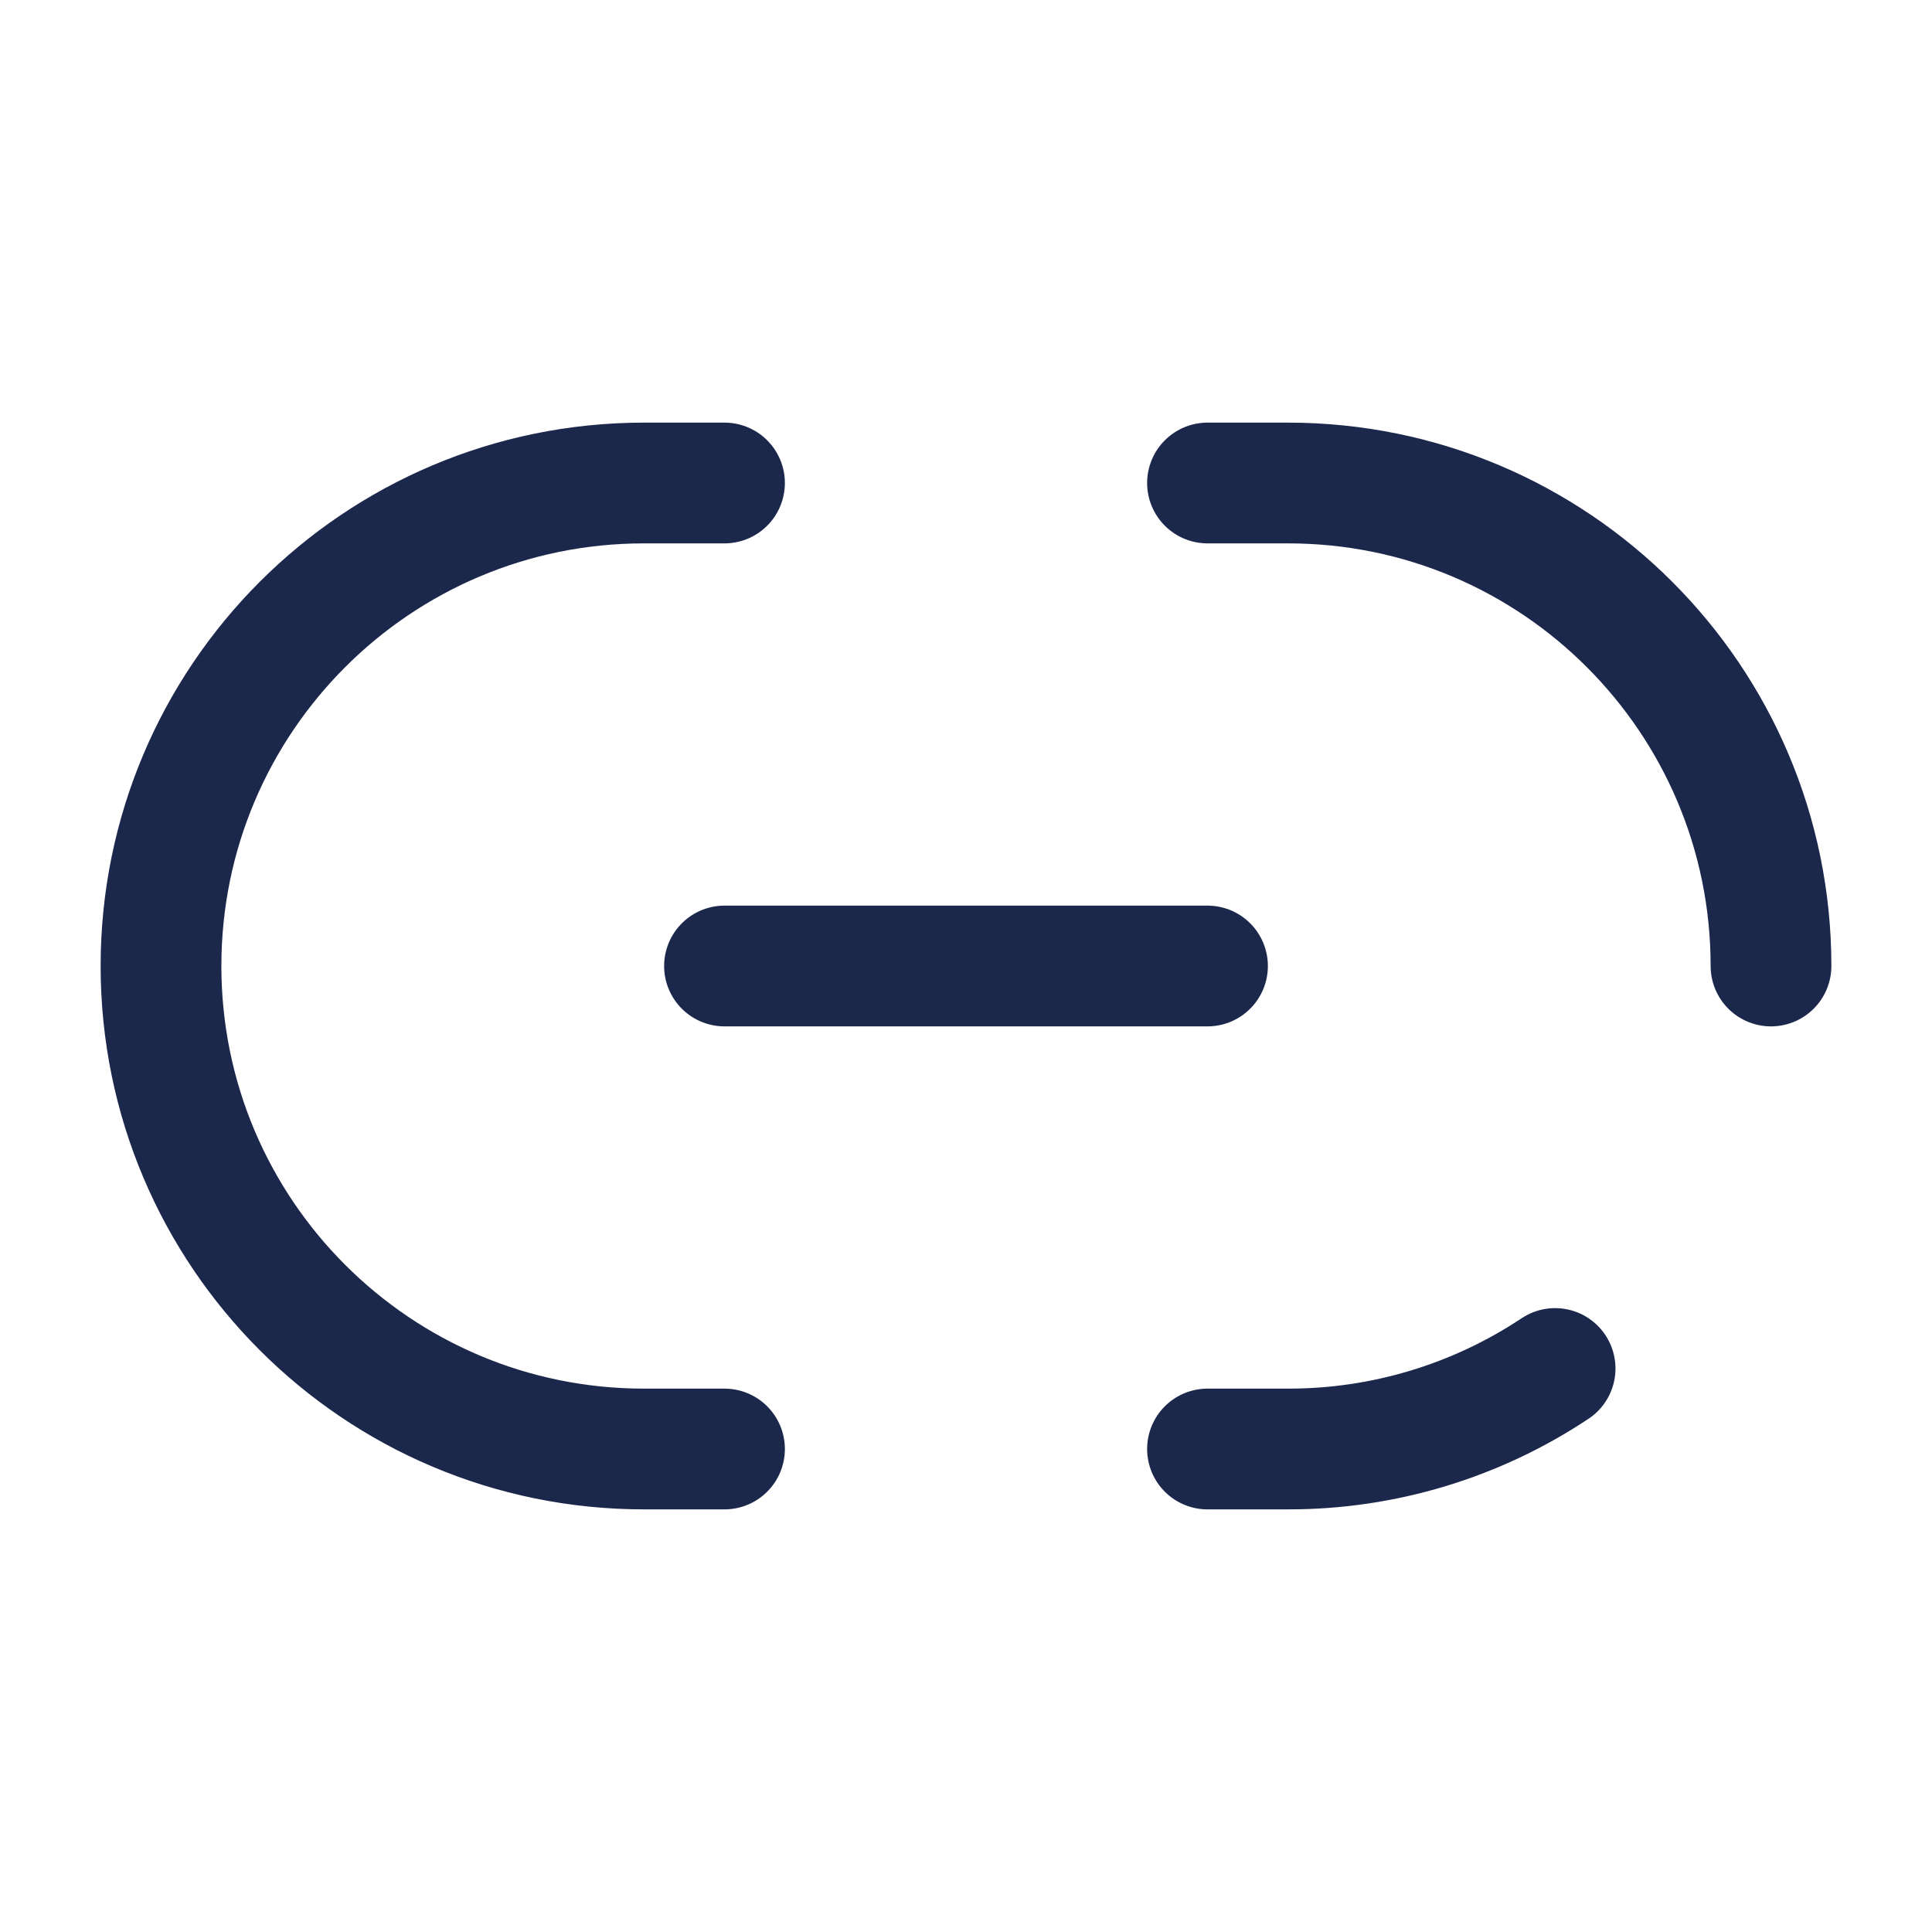
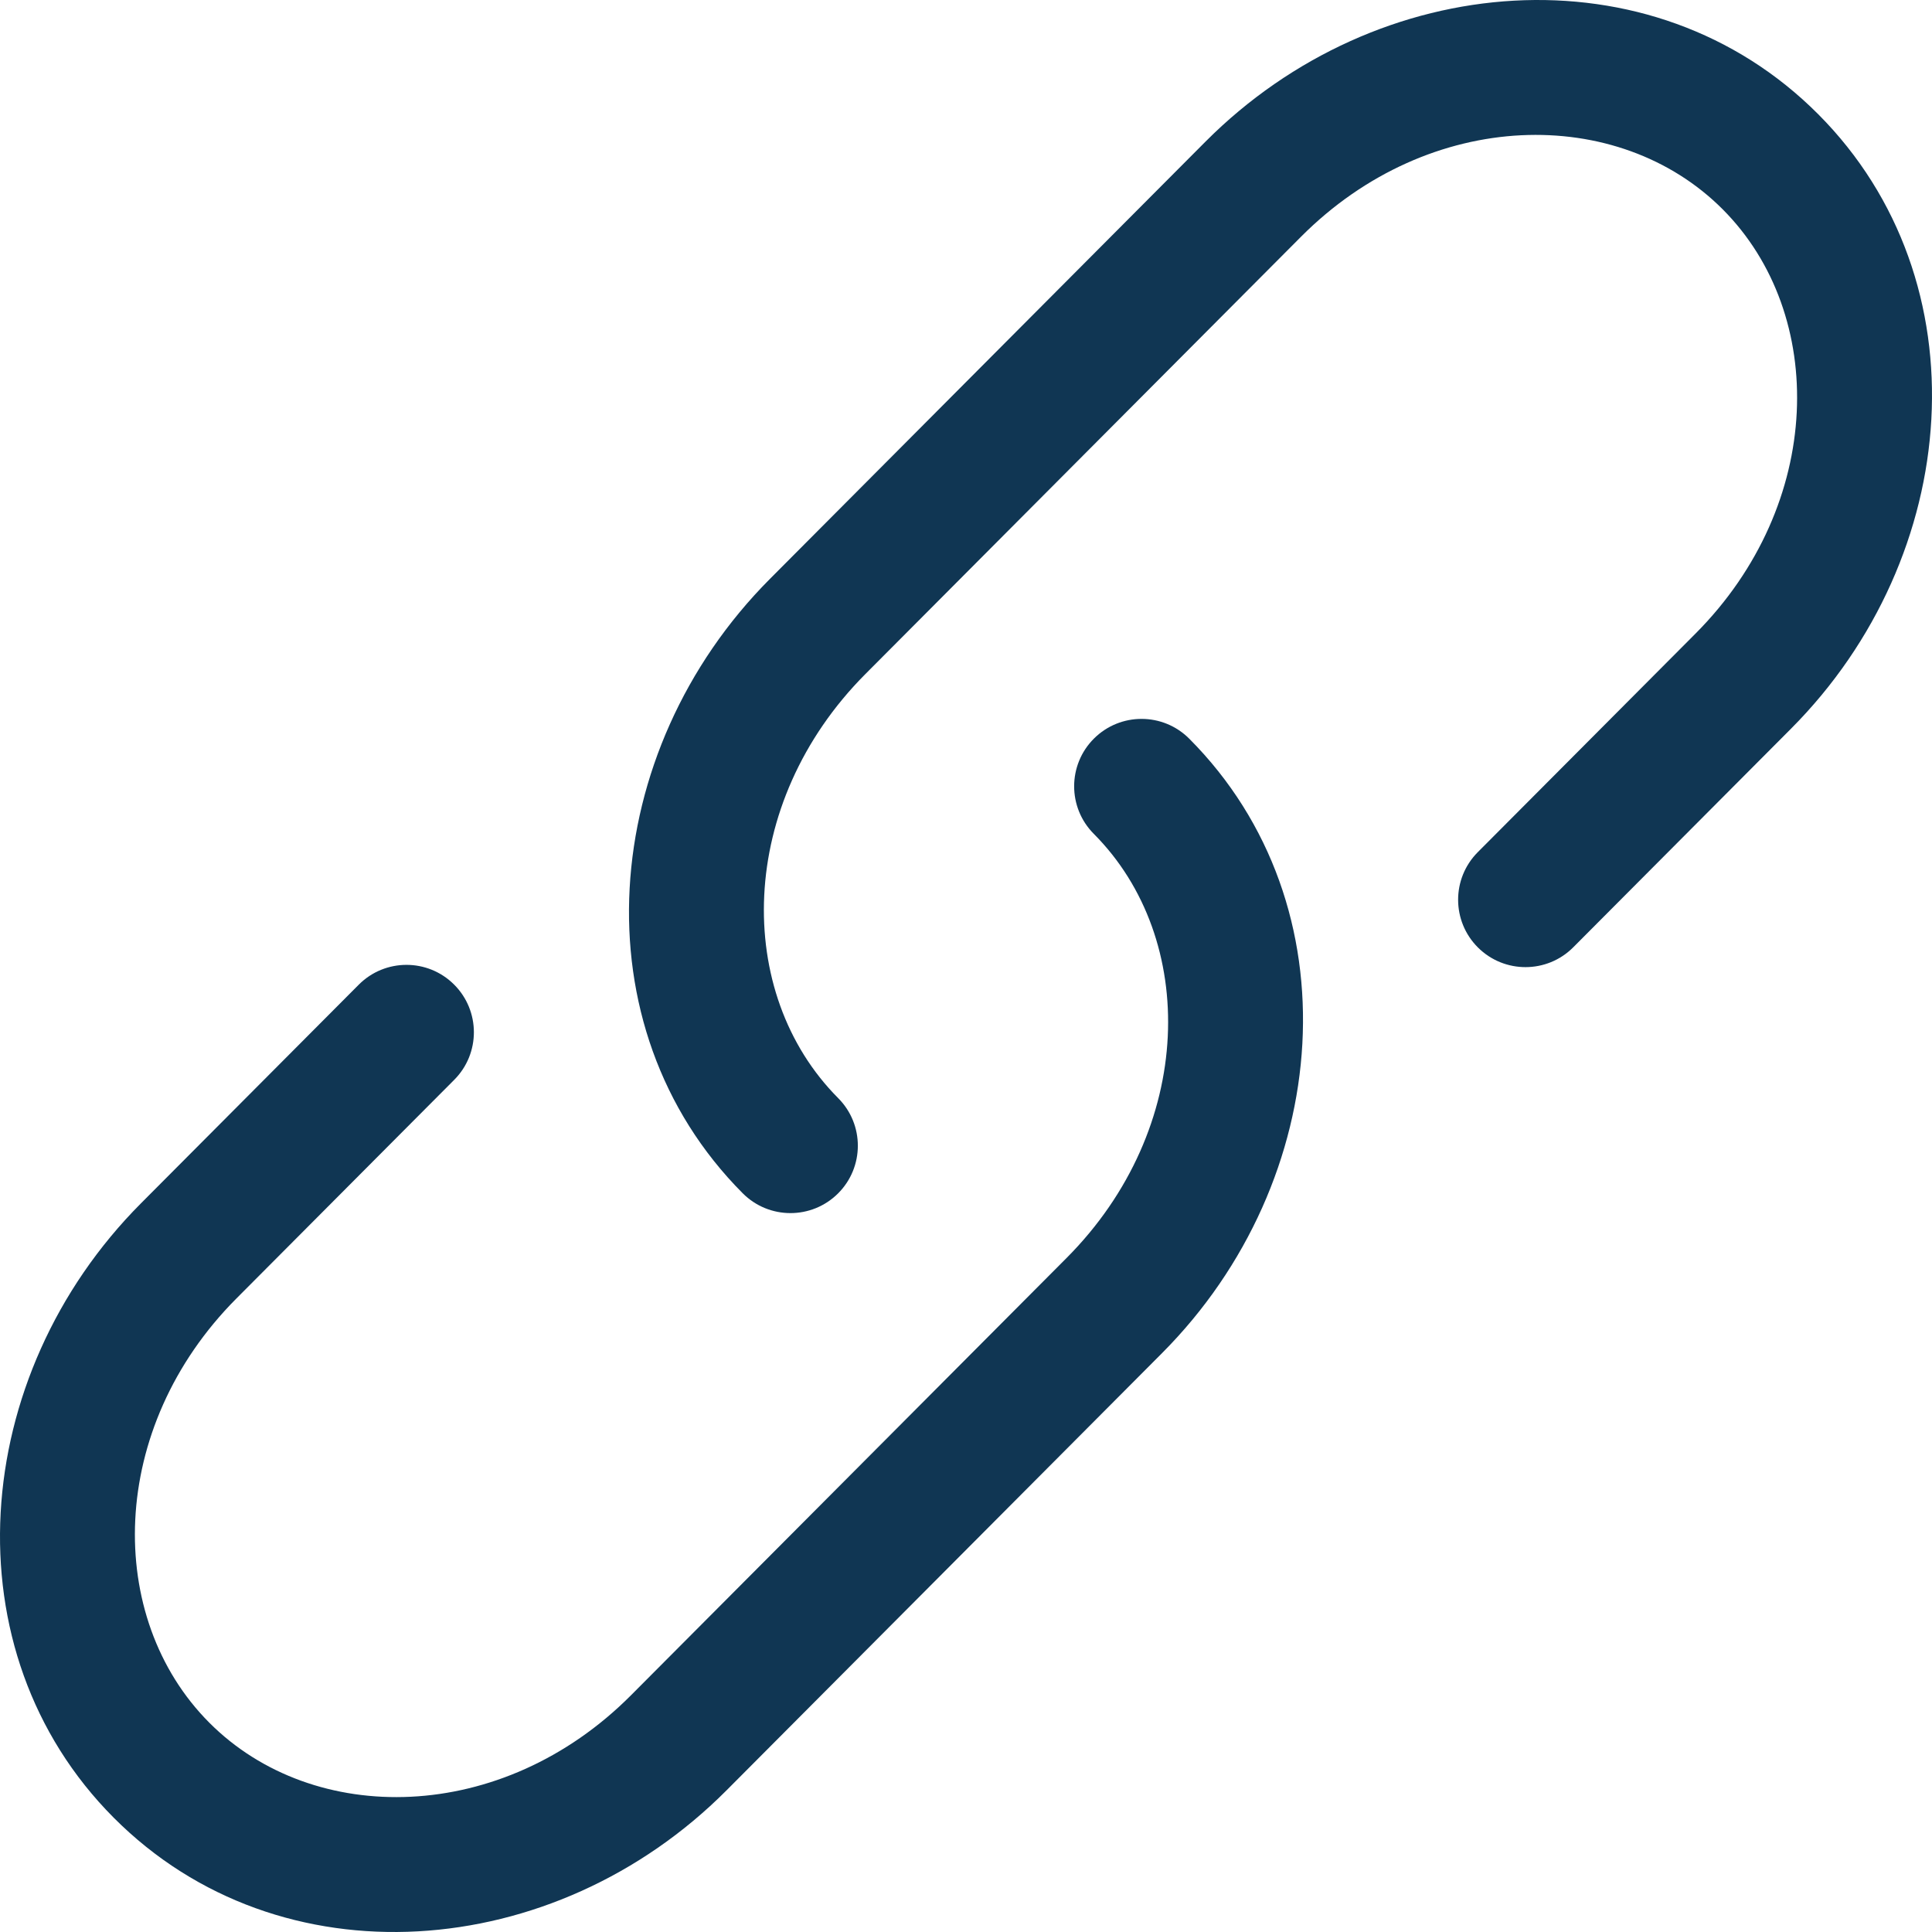
- <svg xmlns="http://www.w3.org/2000/svg" width="800" height="800" viewBox="0 0 24 24" fill="none">
-   <path d="M9 12h6M9 18H8A6 6 0 0 1 8 6h1M15 6h1a6 6 0 0 1 6 6m-7 6h1a5.973 5.973 0 0 0 3.318-1" stroke="#1C274C" stroke-width="1.5" stroke-linecap="round" />
+ <svg xmlns="http://www.w3.org/2000/svg" version="1.1" id="Calque_1" x="0px" y="0px" width="716.708px" height="716.709px" viewBox="41.634 41.646 716.708 716.709" enable-background="new 41.634 41.646 716.708 716.709" xml:space="preserve">
+   <path fill="#103653" d="M524.27,129.466c47.811-47.996,117.744-49.005,156.46-10.139c38.79,38.939,37.744,109.313-10.1,157.343  l-80.793,81.107c-9.743,9.783-9.714,25.613,0.066,35.356c9.783,9.743,25.613,9.713,35.356-0.07l80.794-81.106  c63.71-63.957,71.71-166.068,10.1-227.917c-61.68-61.922-163.566-53.851-227.31,10.139L327.256,256.394  c-63.709,63.957-71.708,166.069-10.1,227.916c9.744,9.783,25.574,9.813,35.357,0.07c9.779-9.744,9.81-25.573,0.066-35.357  c-38.788-38.937-37.743-109.313,10.1-157.343L524.27,129.466z" />
+   <path fill="#103653" enable-background="new    " d="M482.82,315.69c-9.744-9.782-25.573-9.813-35.357-0.068  c-9.779,9.744-9.81,25.571-0.066,35.354c38.79,38.94,37.743,109.313-10.1,157.344L275.709,670.537  c-47.811,47.997-117.747,49.003-156.462,10.137C80.458,641.737,81.503,571.36,129.347,523.33l80.794-81.109  c9.745-9.78,9.714-25.61-0.068-35.354c-9.782-9.743-25.611-9.714-35.355,0.066l-80.795,81.11  c-63.71,63.956-71.708,166.07-10.1,227.917c61.683,61.923,163.568,53.853,227.311-10.137L472.72,543.607  C536.43,479.65,544.43,377.54,482.82,315.69z" />
</svg>
